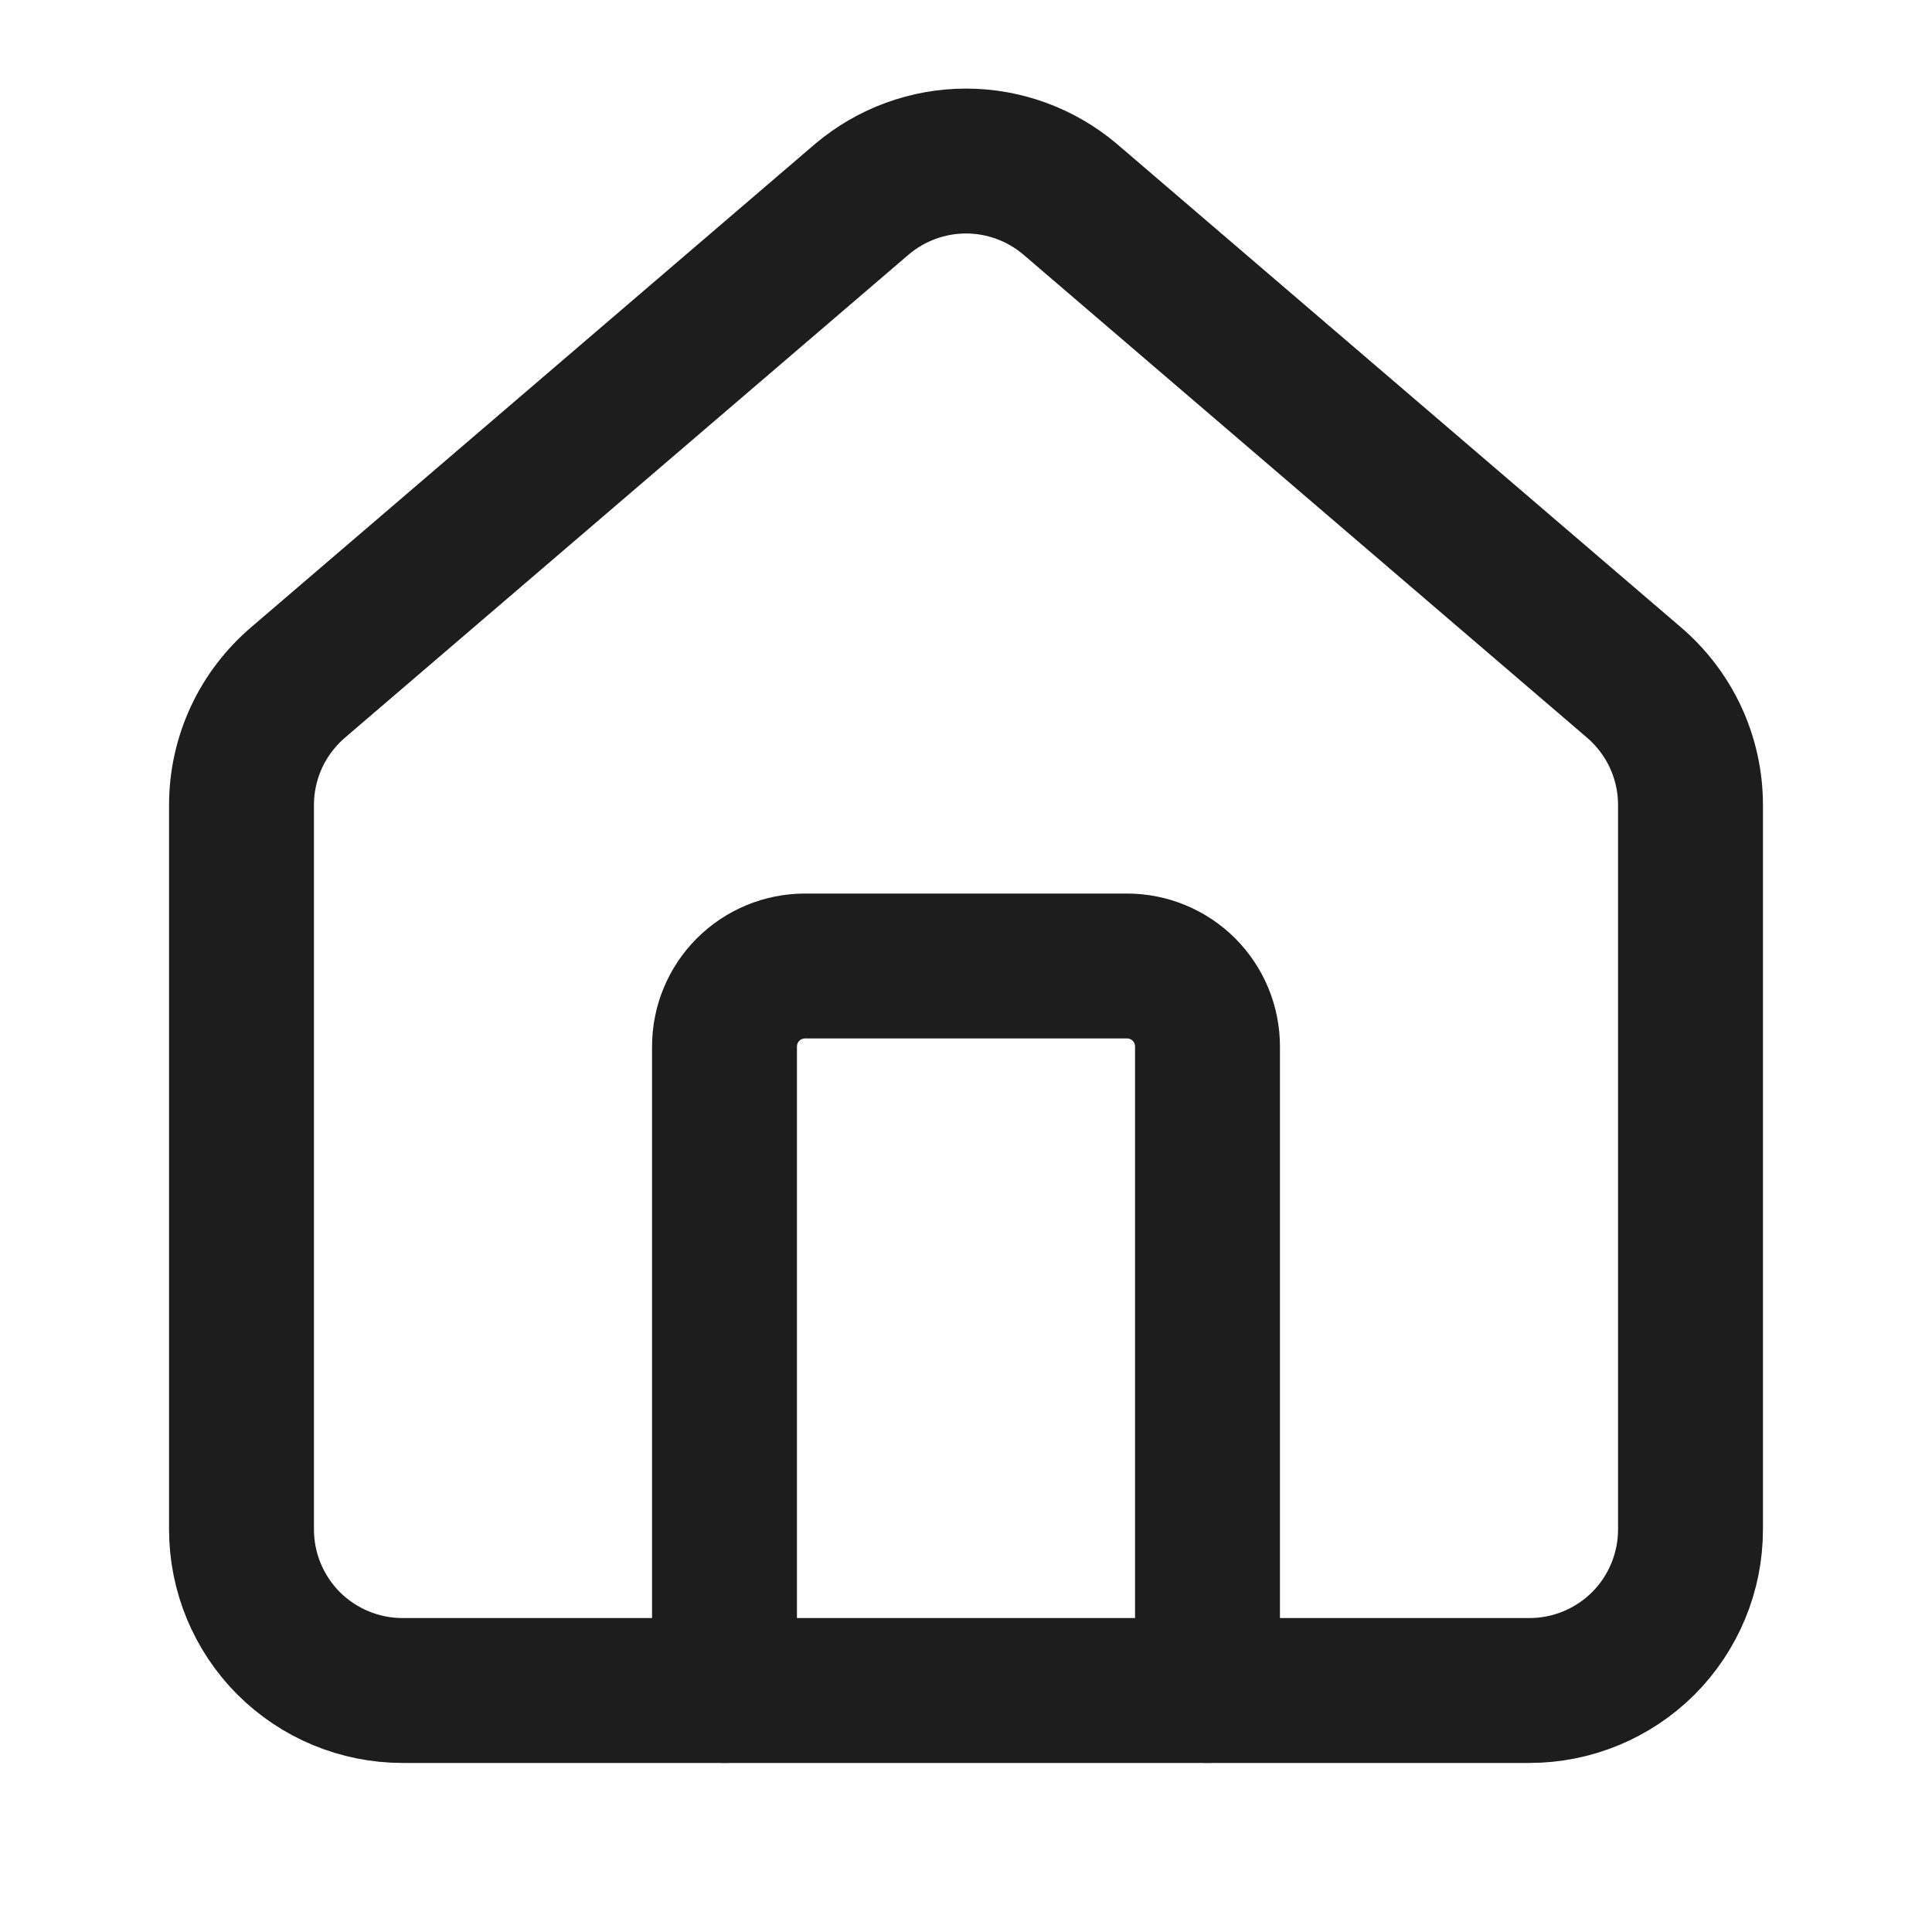
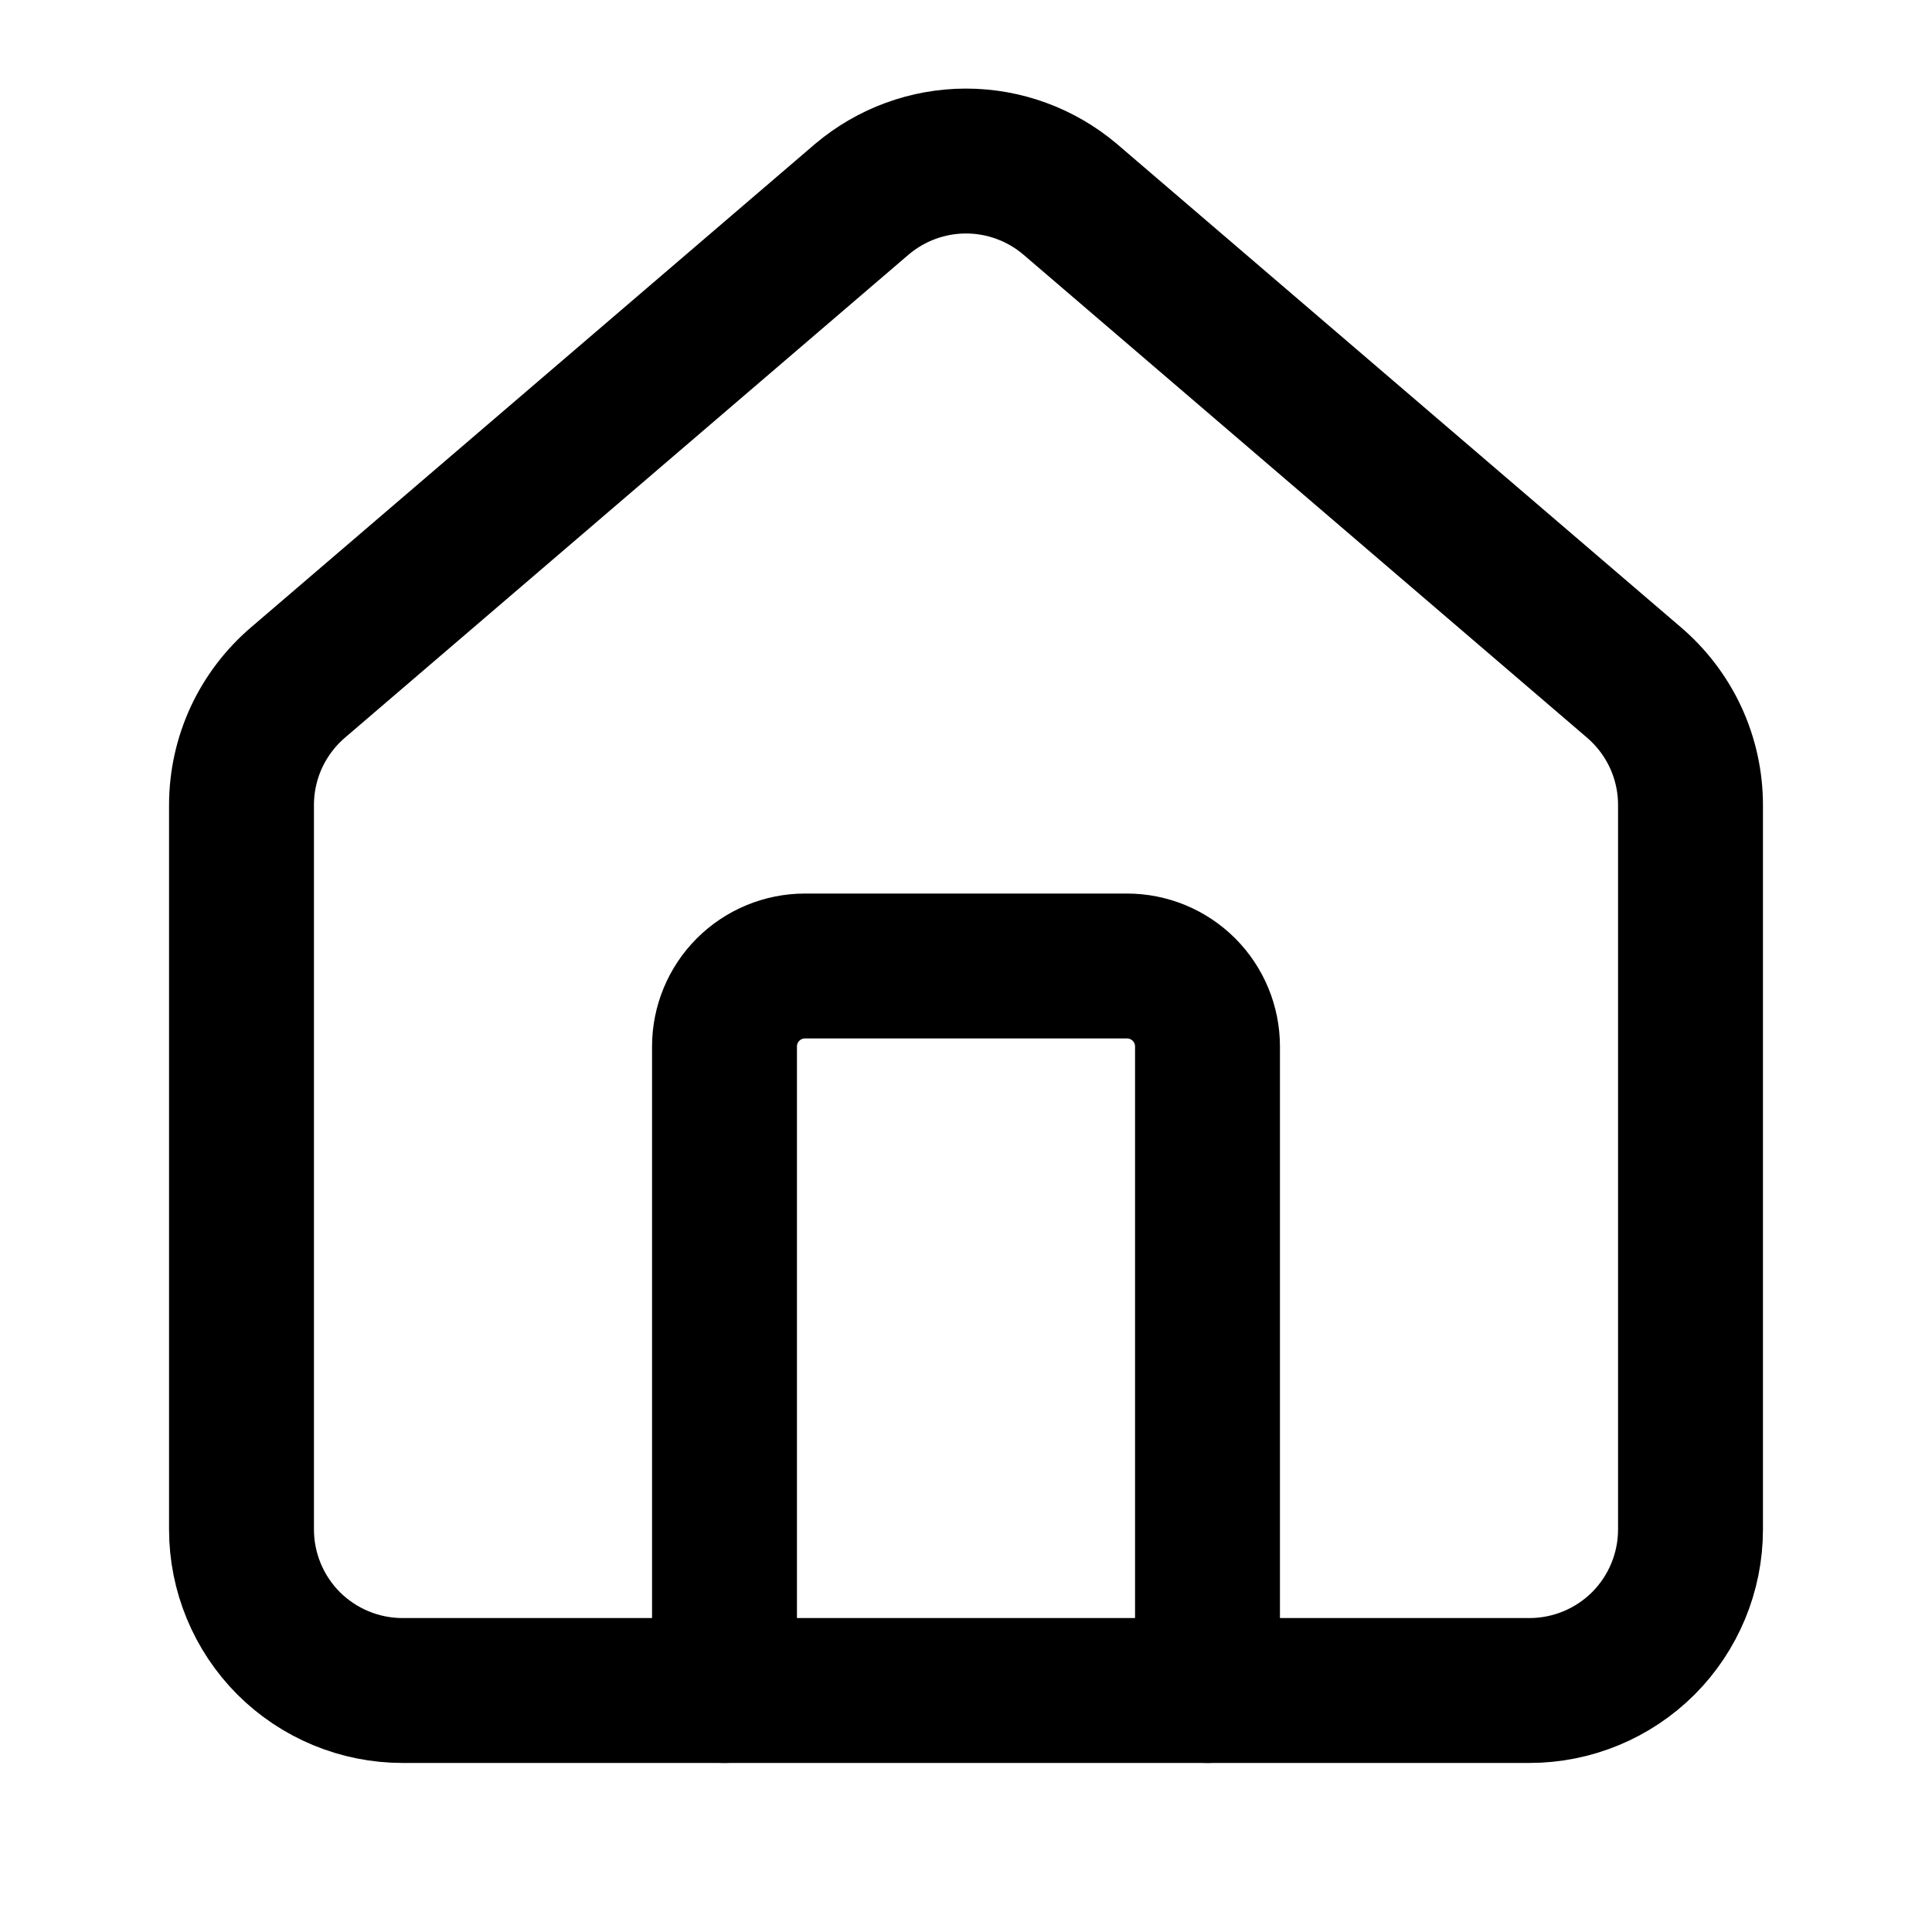
<svg xmlns="http://www.w3.org/2000/svg" width="20" height="20" viewBox="0 0 20 20" fill="none">
-   <path d="M12.5 17.5V10.833C12.5 10.612 12.412 10.4 12.256 10.244C12.1 10.088 11.888 10 11.667 10H8.333C8.112 10 7.9 10.088 7.744 10.244C7.588 10.4 7.5 10.612 7.5 10.833V17.5" stroke="#1D1D1D" stroke-width="1.5" stroke-linecap="round" stroke-linejoin="round" />
-   <path d="M2.5 8.333C2.5 8.091 2.553 7.851 2.655 7.631C2.757 7.412 2.906 7.217 3.091 7.06L8.924 2.061C9.225 1.807 9.606 1.667 10 1.667C10.394 1.667 10.775 1.807 11.076 2.061L16.909 7.06C17.094 7.217 17.243 7.412 17.345 7.631C17.447 7.851 17.5 8.091 17.5 8.333V15.833C17.5 16.275 17.324 16.699 17.012 17.012C16.699 17.324 16.275 17.5 15.833 17.5H4.167C3.725 17.5 3.301 17.324 2.988 17.012C2.676 16.699 2.5 16.275 2.5 15.833V8.333Z" stroke="#1D1D1D" stroke-width="1.5" stroke-linecap="round" stroke-linejoin="round" />
+   <path d="M12.5 17.5V10.833C12.5 10.612 12.412 10.4 12.256 10.244C12.1 10.088 11.888 10 11.667 10H8.333C8.112 10 7.9 10.088 7.744 10.244C7.588 10.4 7.5 10.612 7.5 10.833V17.5" stroke="currentColor" stroke-width="1.5" stroke-linecap="round" stroke-linejoin="round" />
+   <path d="M2.5 8.333C2.5 8.091 2.553 7.851 2.655 7.631C2.757 7.412 2.906 7.217 3.091 7.06L8.924 2.061C9.225 1.807 9.606 1.667 10 1.667C10.394 1.667 10.775 1.807 11.076 2.061L16.909 7.06C17.094 7.217 17.243 7.412 17.345 7.631C17.447 7.851 17.5 8.091 17.5 8.333V15.833C17.5 16.275 17.324 16.699 17.012 17.012C16.699 17.324 16.275 17.5 15.833 17.5H4.167C3.725 17.5 3.301 17.324 2.988 17.012C2.676 16.699 2.5 16.275 2.5 15.833V8.333Z" stroke="currentColor" stroke-width="1.5" stroke-linecap="round" stroke-linejoin="round" />
</svg>
